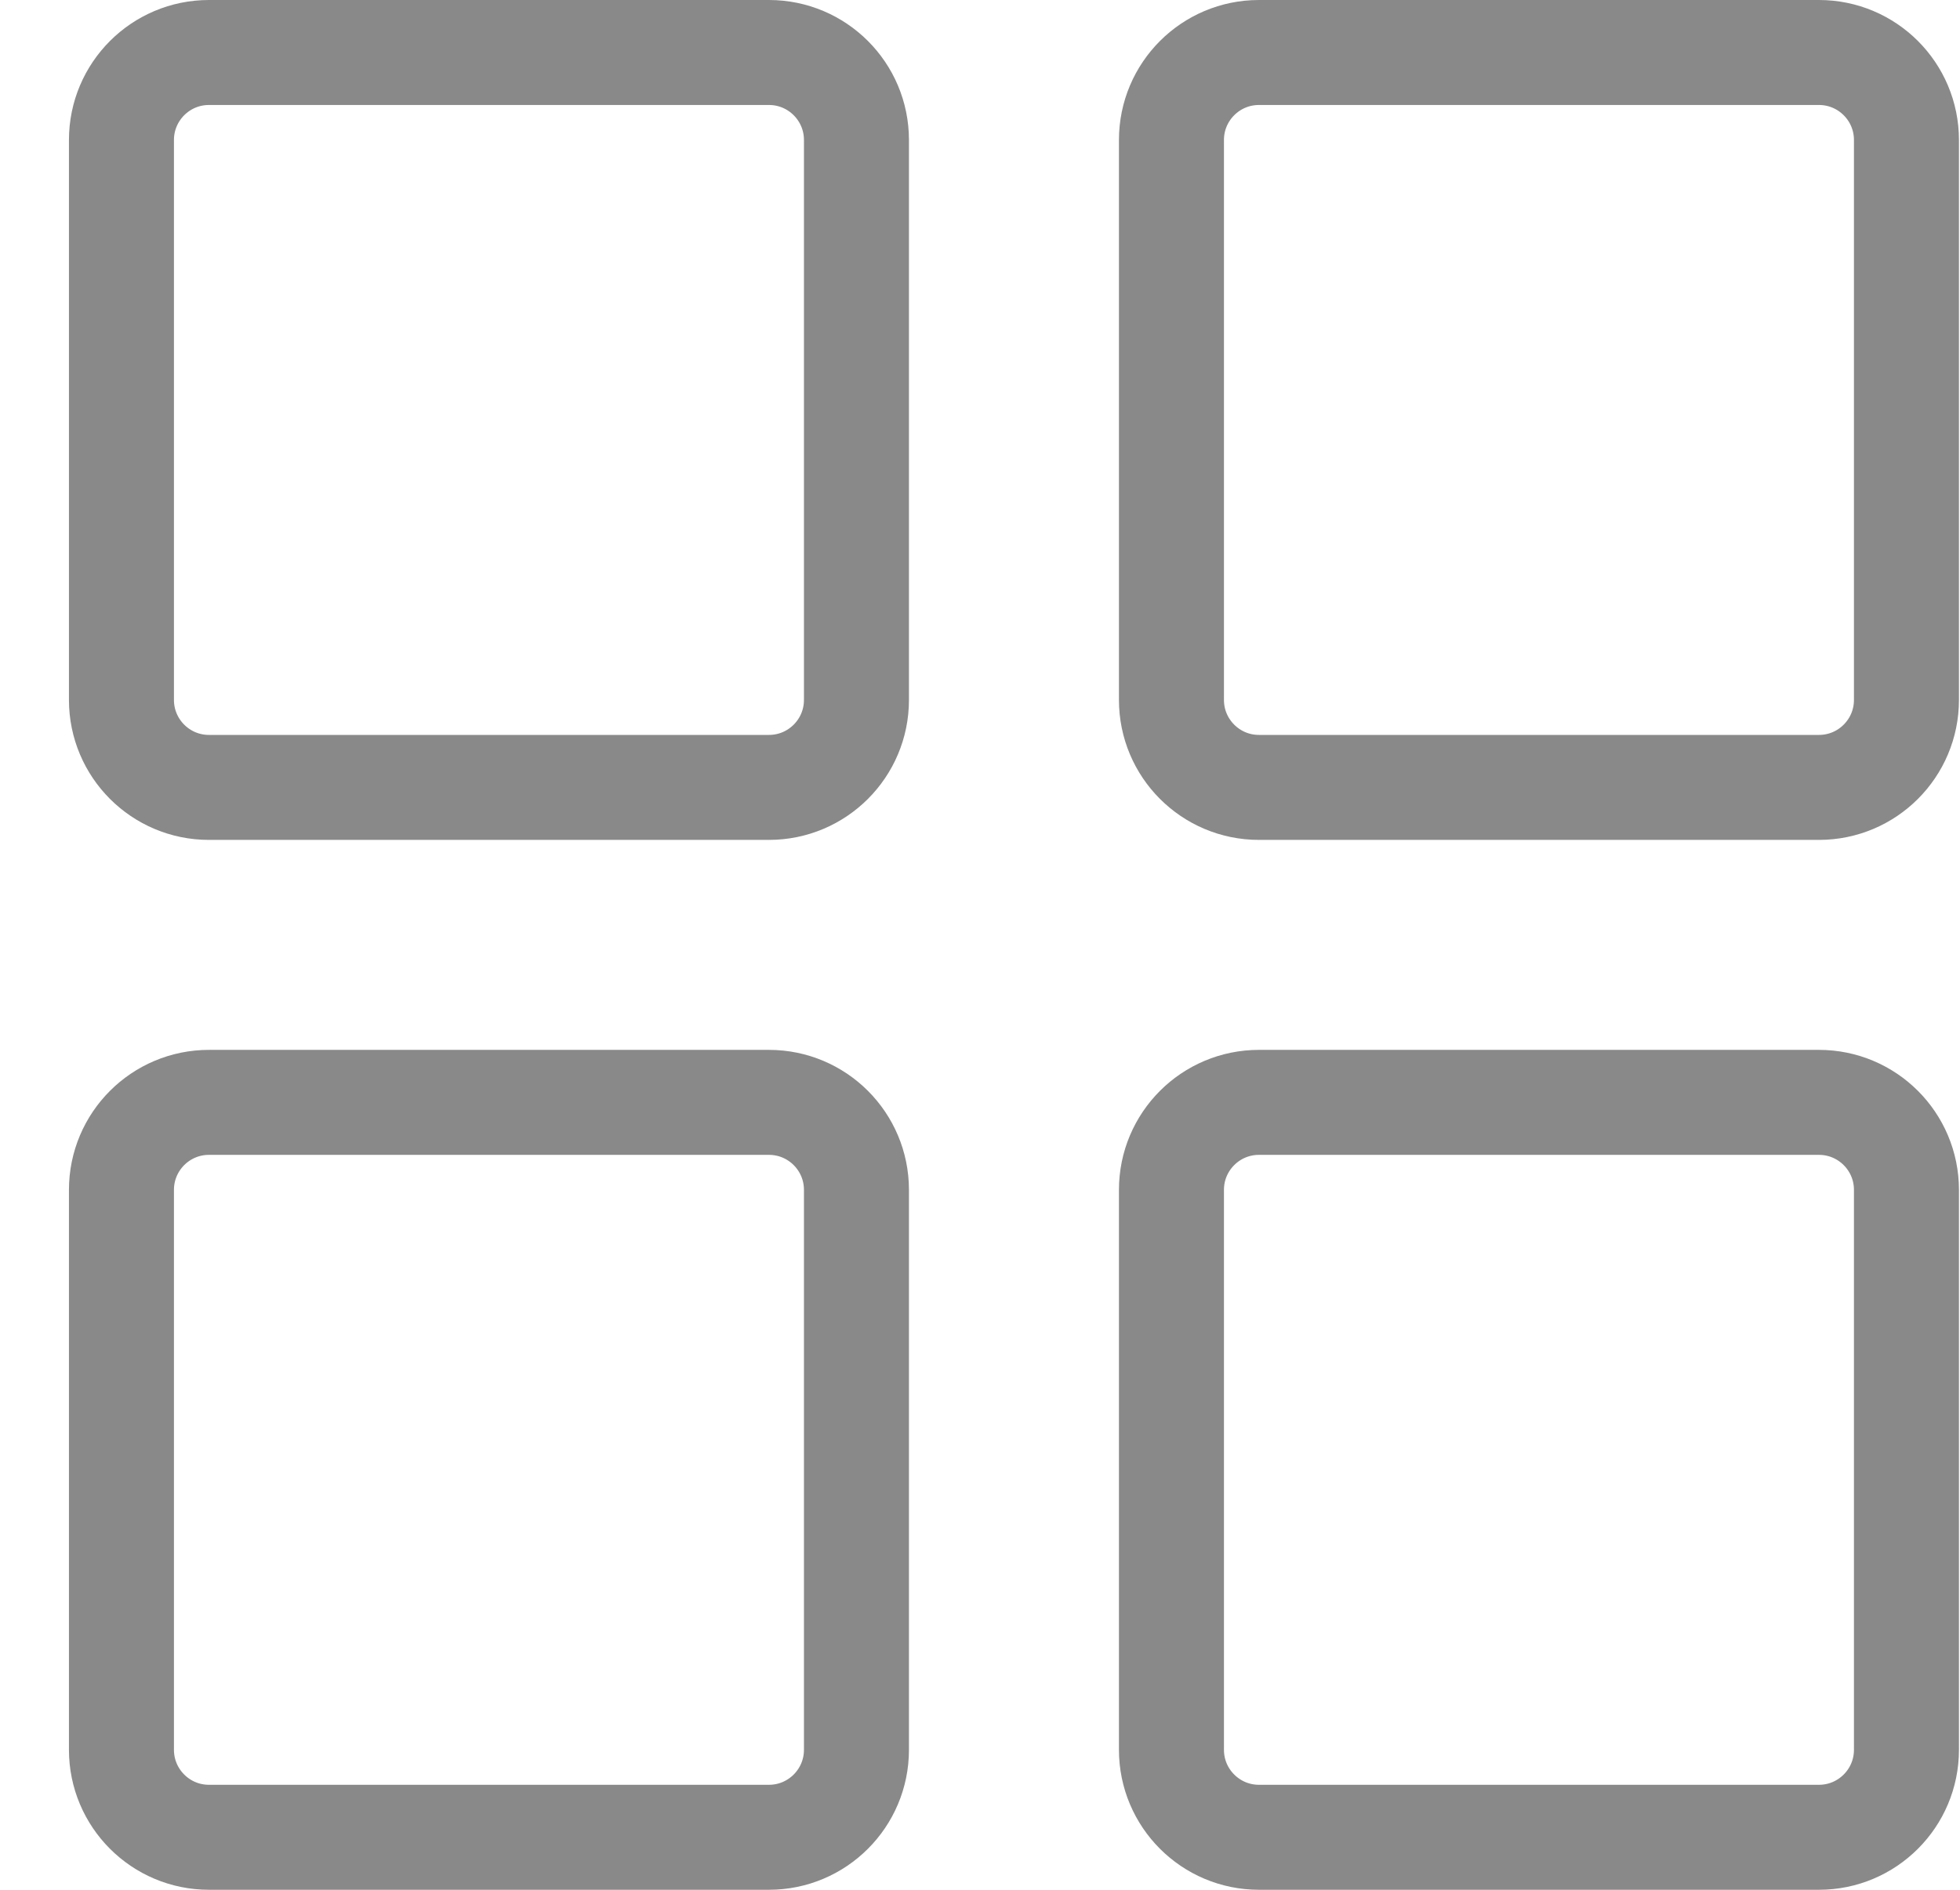
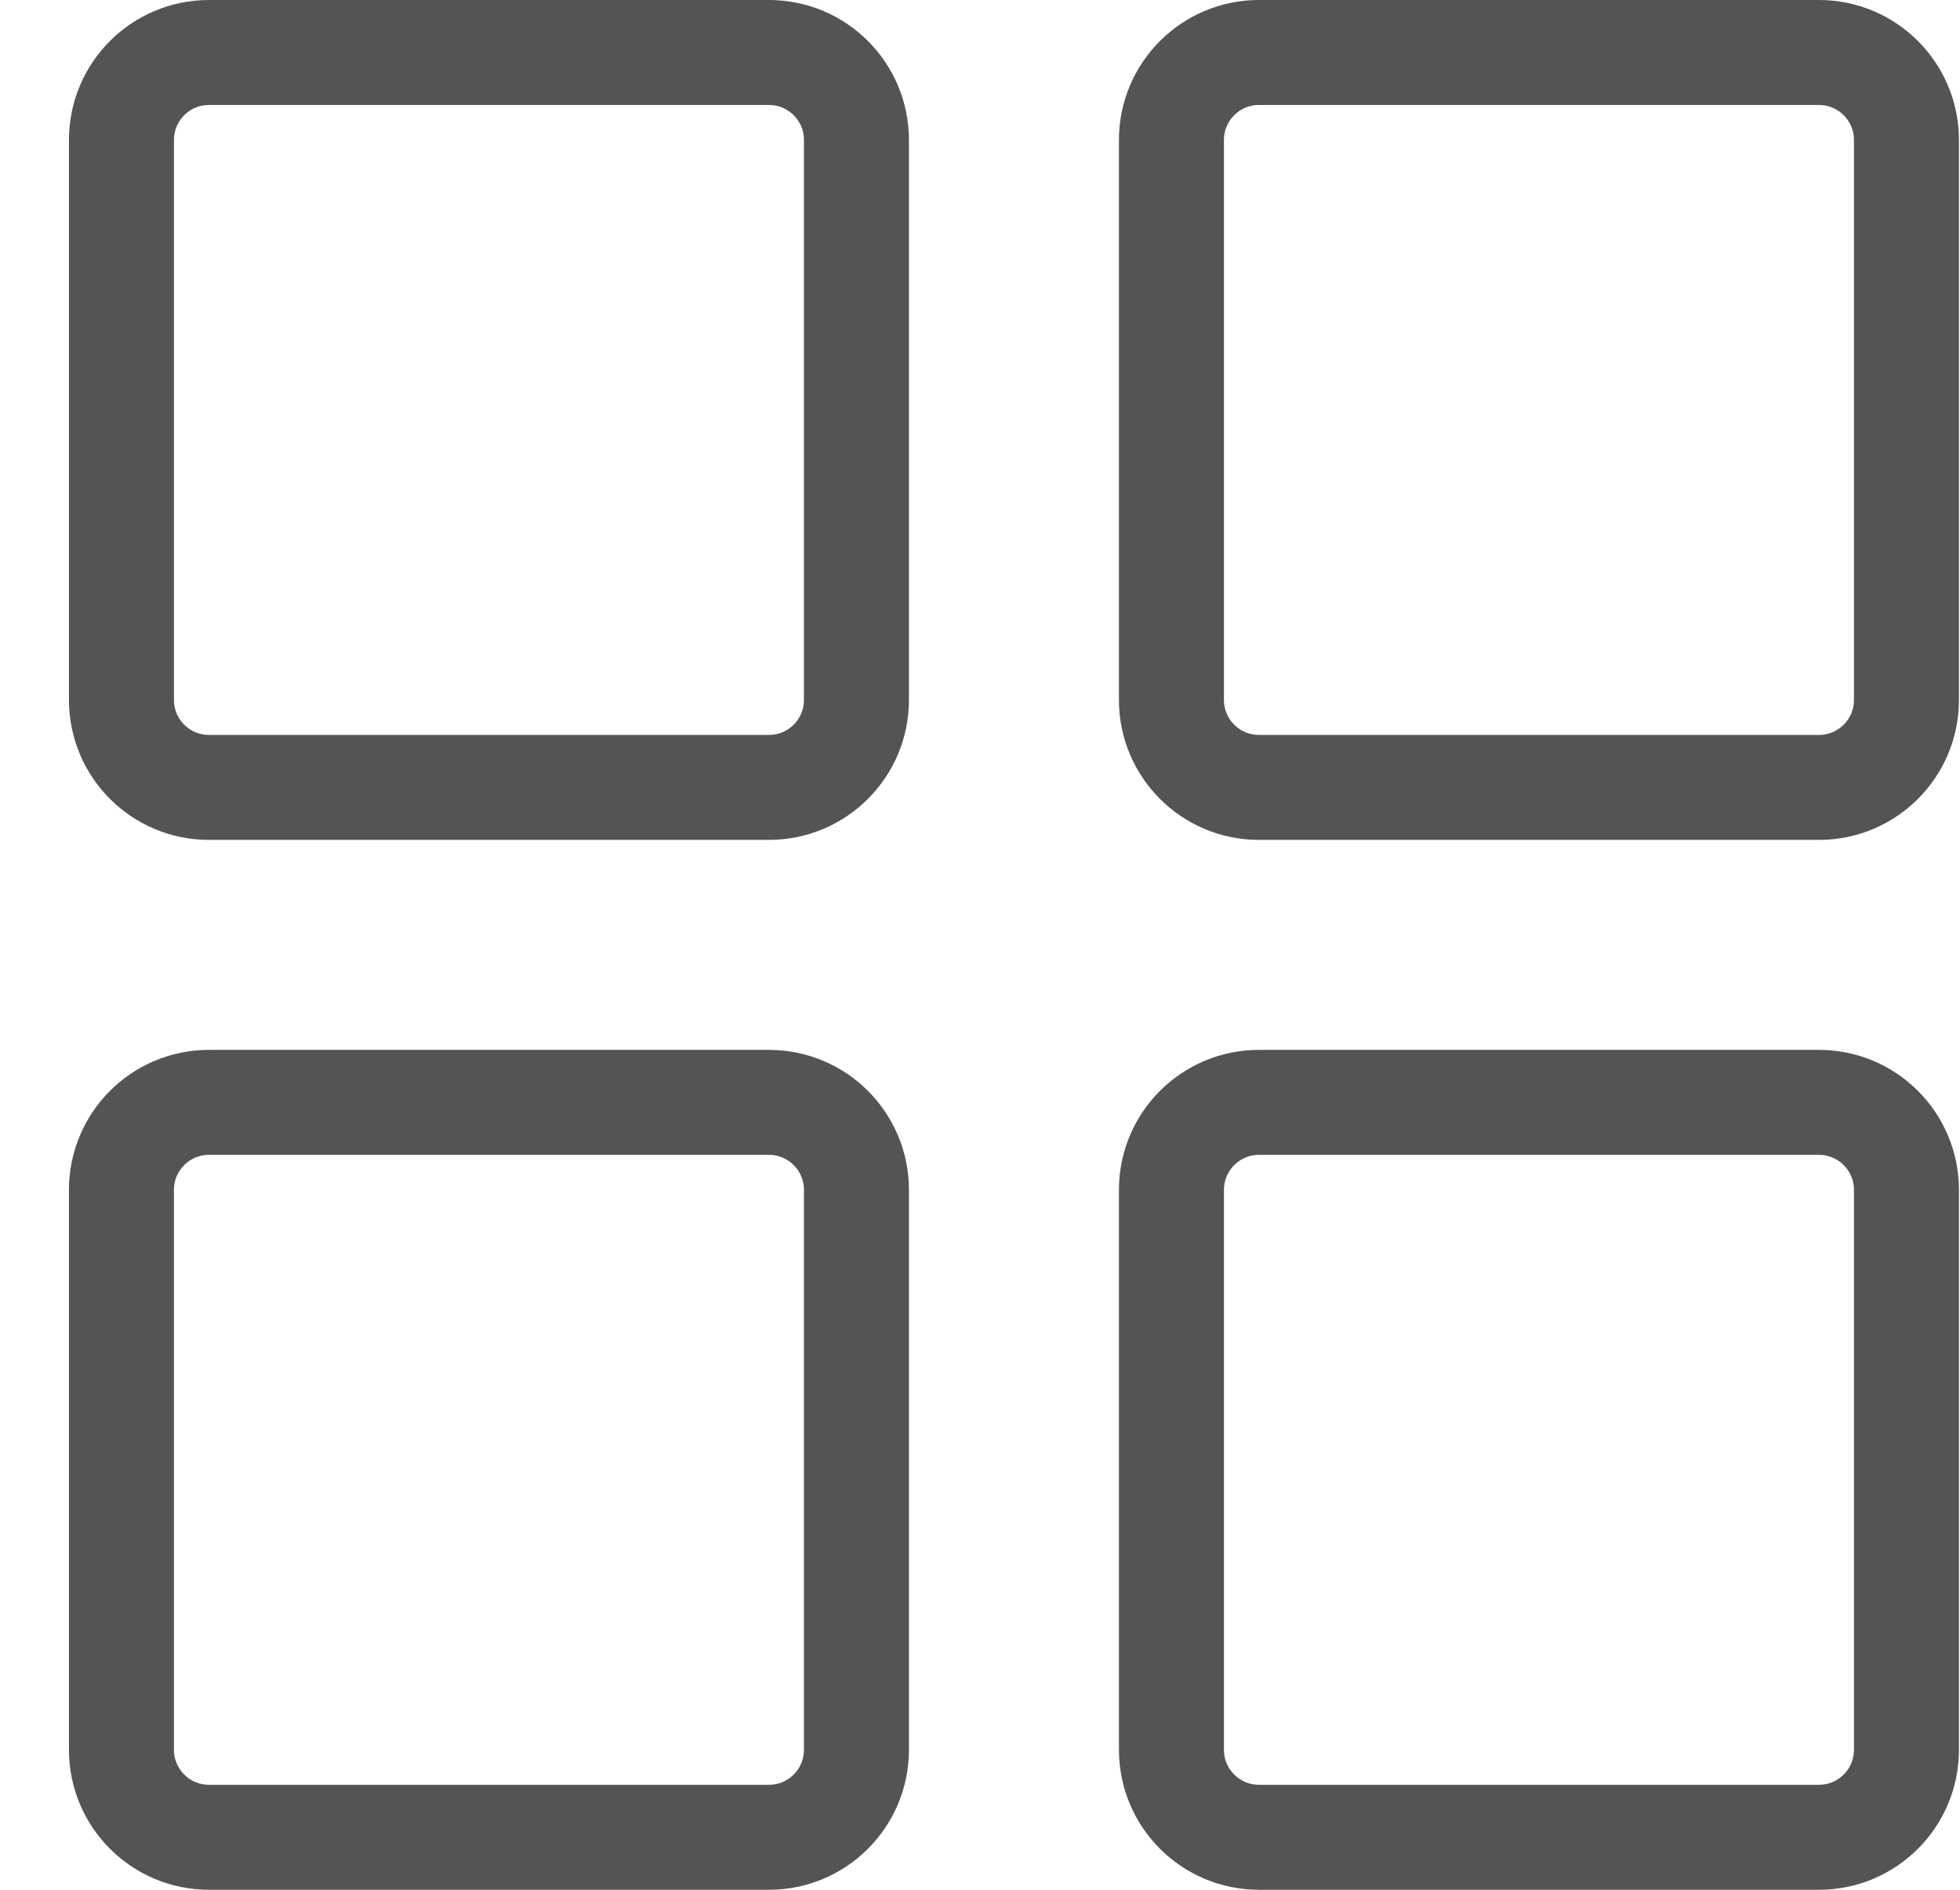
<svg xmlns="http://www.w3.org/2000/svg" width="28" height="27" viewBox="0 0 28 27" fill="none">
-   <rect x="1.735" y="0.75" width="10.5" height="10.5" rx="1.25" stroke="#898989" stroke-width="1.5" />
-   <rect x="16.735" y="0.75" width="10.5" height="10.5" rx="1.25" stroke="#898989" stroke-width="1.5" />
-   <rect x="16.735" y="15.75" width="10.5" height="10.5" rx="1.25" stroke="#898989" stroke-width="1.5" />
-   <rect x="1.735" y="15.75" width="10.5" height="10.5" rx="1.25" stroke="#898989" stroke-width="1.5" />
+   <rect x="1.735" y="0.75" width="10.5" height="10.5" rx="1.25" stroke="#545454" stroke-width="1.5" />
+   <rect x="16.735" y="0.75" width="10.5" height="10.5" rx="1.25" stroke="#545454" stroke-width="1.5" />
+   <rect x="16.735" y="15.75" width="10.5" height="10.5" rx="1.25" stroke="#545454" stroke-width="1.5" />
+   <rect x="1.735" y="15.75" width="10.5" height="10.5" rx="1.25" stroke="#545454" stroke-width="1.5" />
</svg>
